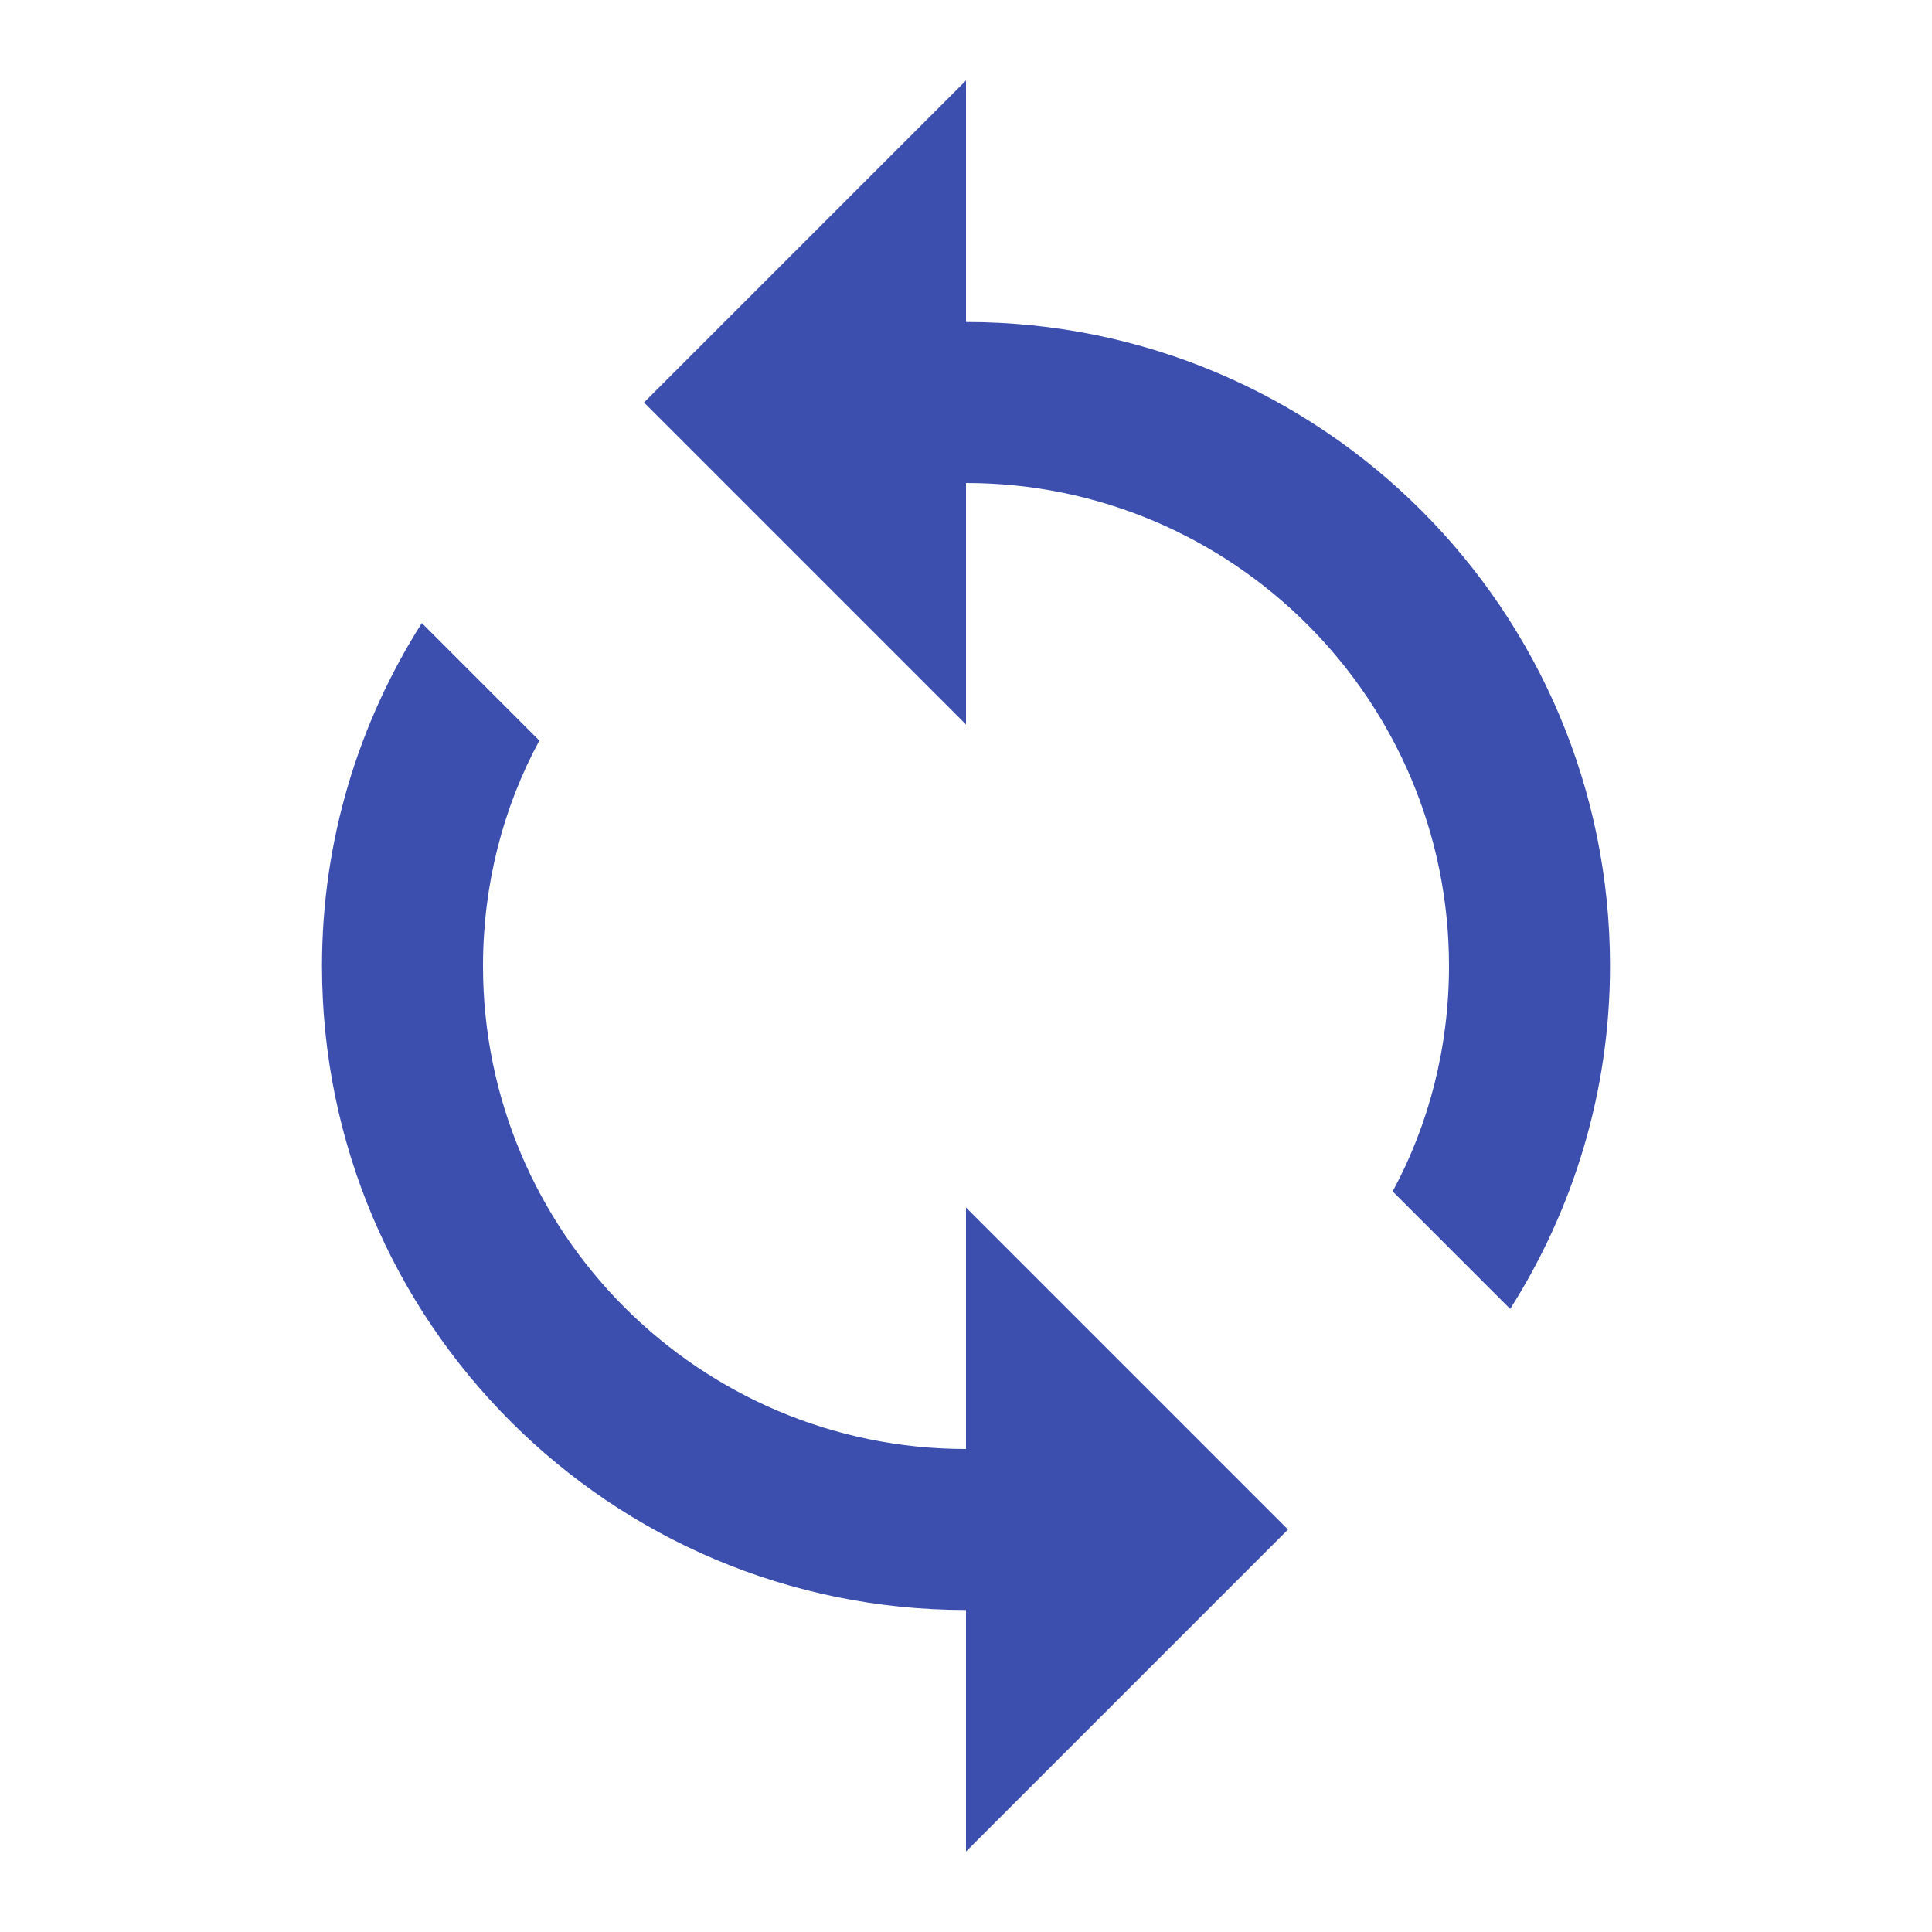
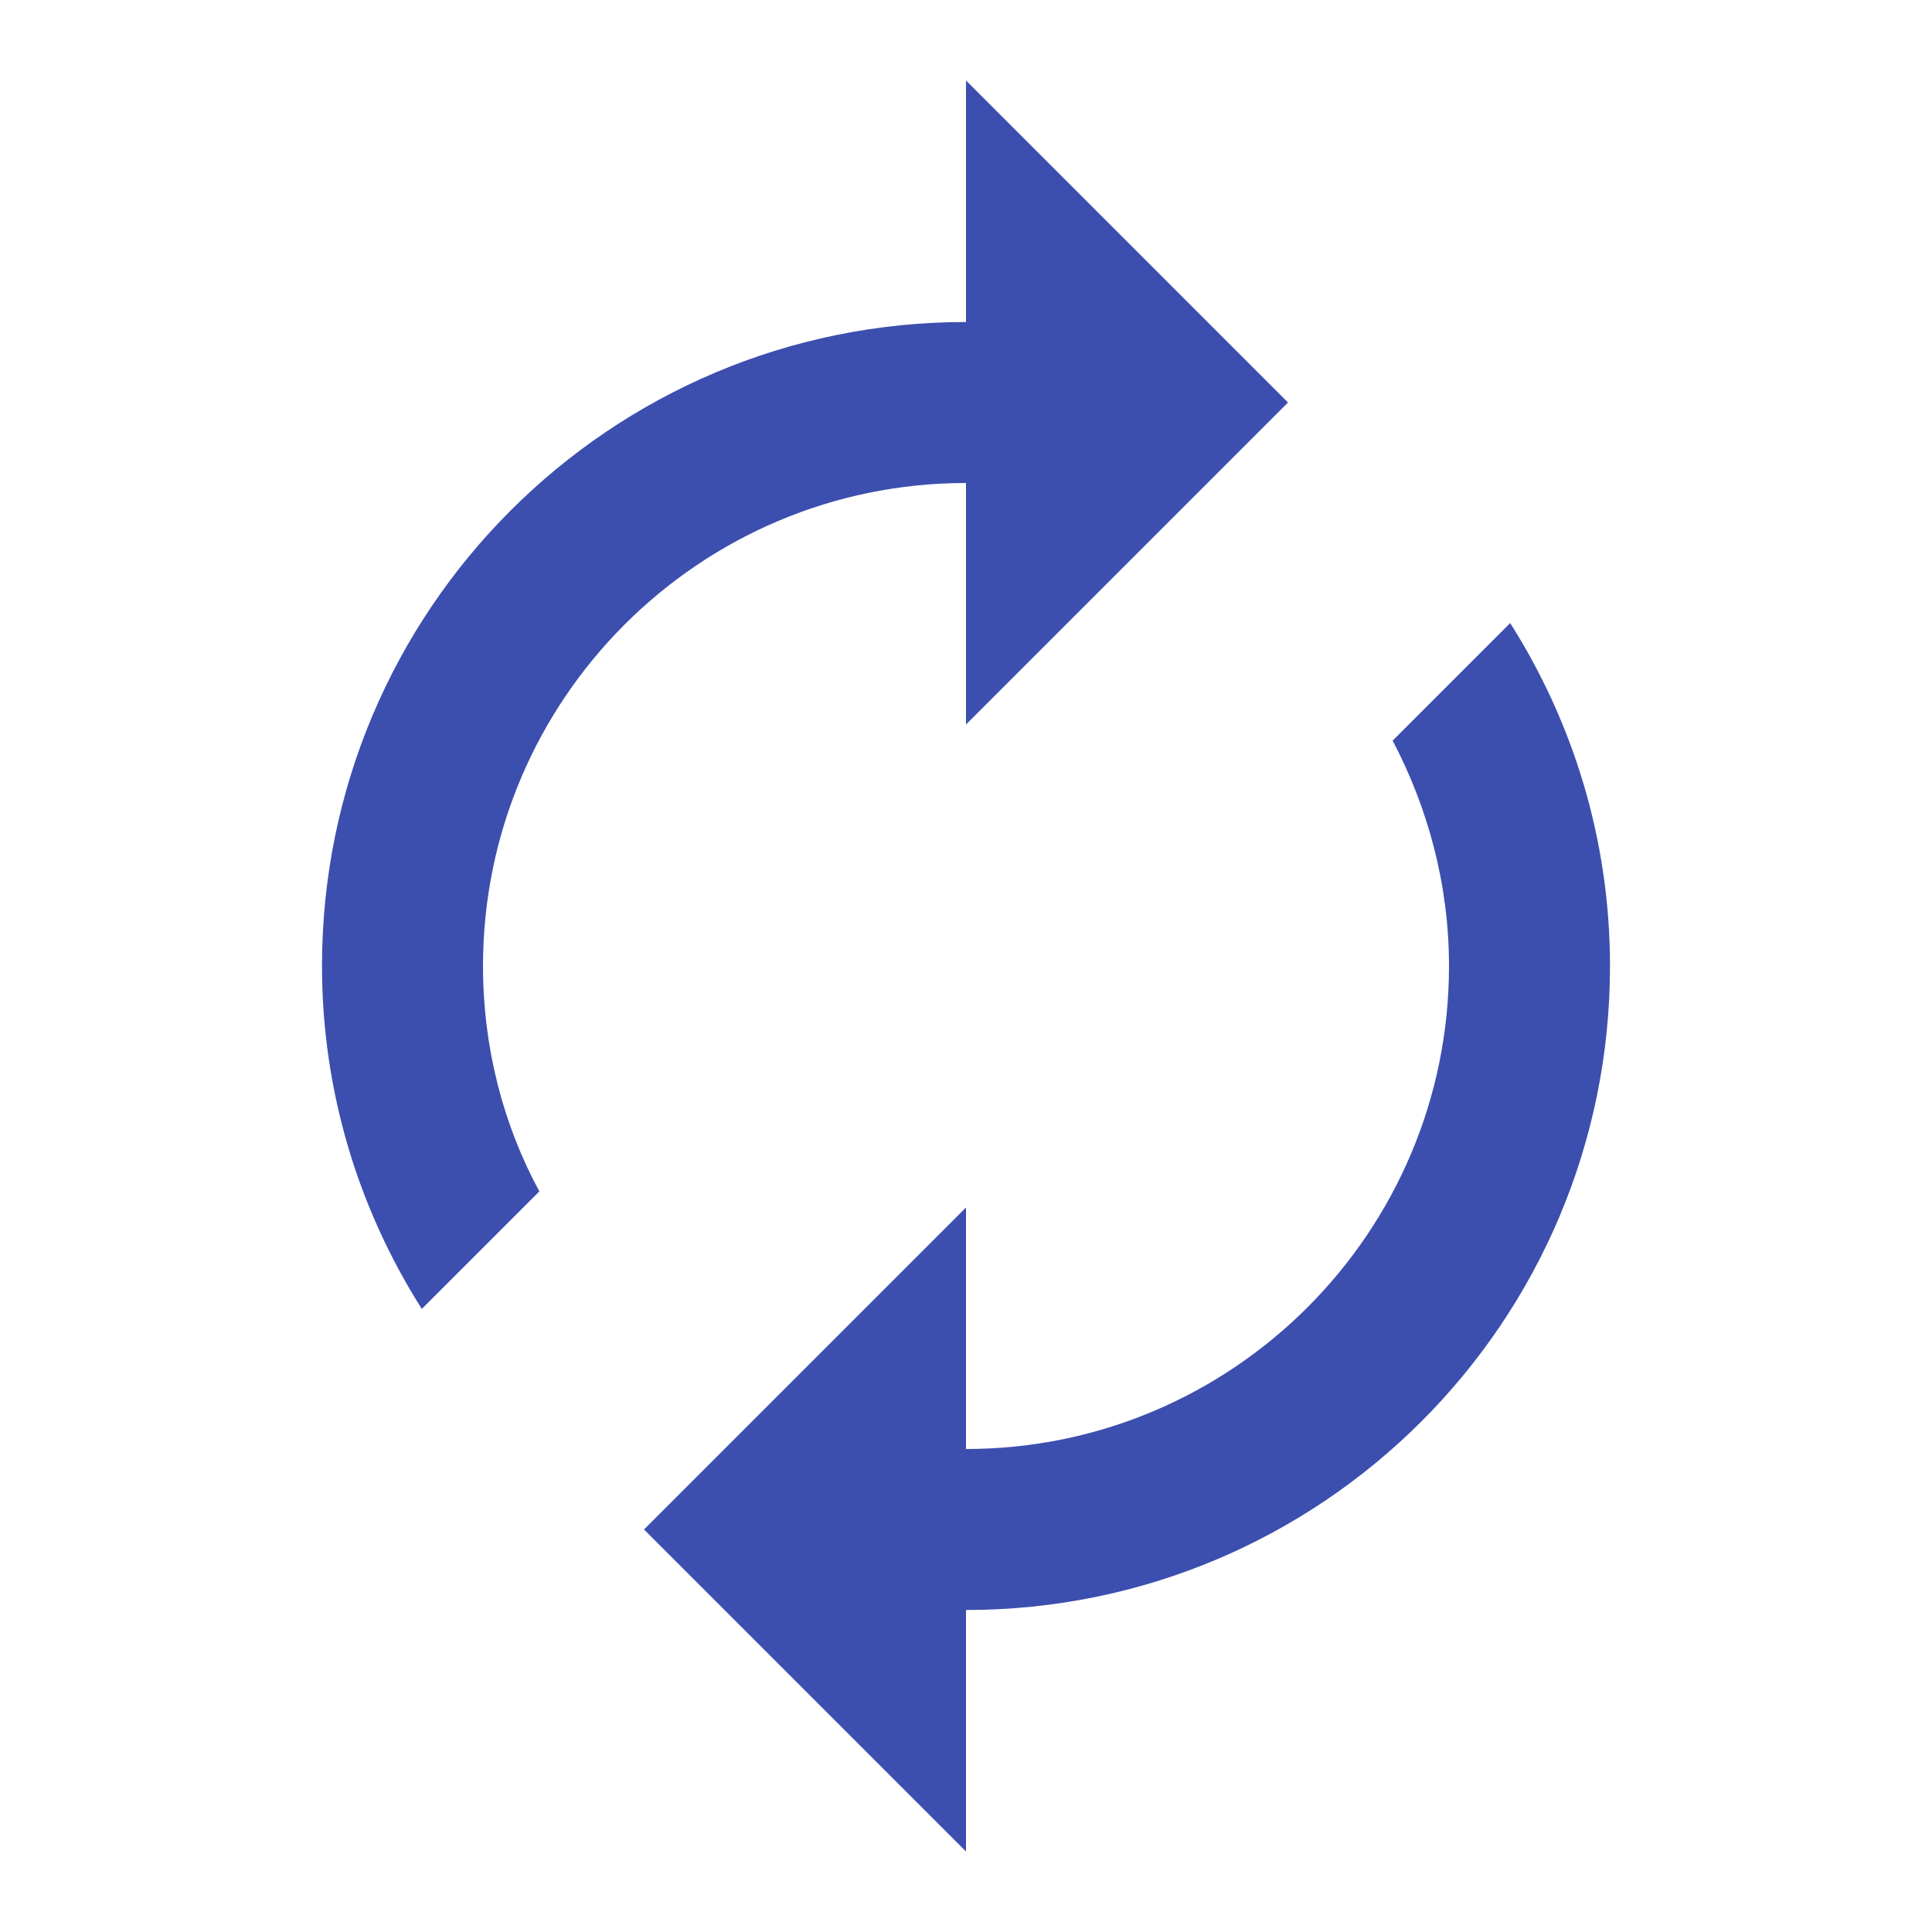
- <svg xmlns="http://www.w3.org/2000/svg" width="24" height="24" viewBox="0 0 24 24">
-   <path fill="#3C4FAF" d="M12 4V1L8 5l4 4V6c3.31 0 6 2.69 6 6 0 1.01-.25 1.97-.7 2.8l1.46 1.46C19.54 15.03 20 13.57 20 12c0-4.42-3.58-8-8-8zm0 14c-3.31 0-6-2.69-6-6 0-1.01.25-1.97.7-2.8L5.24 7.74C4.46 8.97 4 10.43 4 12c0 4.42 3.58 8 8 8v3l4-4-4-4v3z" />
-   <path d="M0 0h24v24H0z" fill="none" />
+ <svg xmlns="http://www.w3.org/2000/svg" width="24px" height="24px" viewBox="0 0 24 24" version="1.1">
+   <g id="reuse" stroke="none" stroke-width="1" fill="none" fill-rule="evenodd">
+     <g id="baseline-autorenew-24px">
+       <path d="M12,6 L12,9 L16,5 L12,1 L12,4 C7.58,4 4,7.58 4,12 C4,13.57 4.46,15.03 5.24,16.26 L6.7,14.8 C6.25,13.97 6,13.01 6,12 C6,8.69 8.69,6 12,6 Z M18.76,7.74 L17.3,9.2 C17.74,10.04 18,10.99 18,12 C18,15.31 15.31,18 12,18 L12,15 L8,19 L12,23 L12,20 C16.42,20 20,16.42 20,12 C20,10.43 19.54,8.97 18.76,7.74 L18.76,7.74 Z" id="Shape" fill="#3C4FAF" fill-rule="nonzero" />
+       <polygon id="Path" points="0 0 24 0 24 24 0 24" />
+     </g>
+   </g>
</svg>
